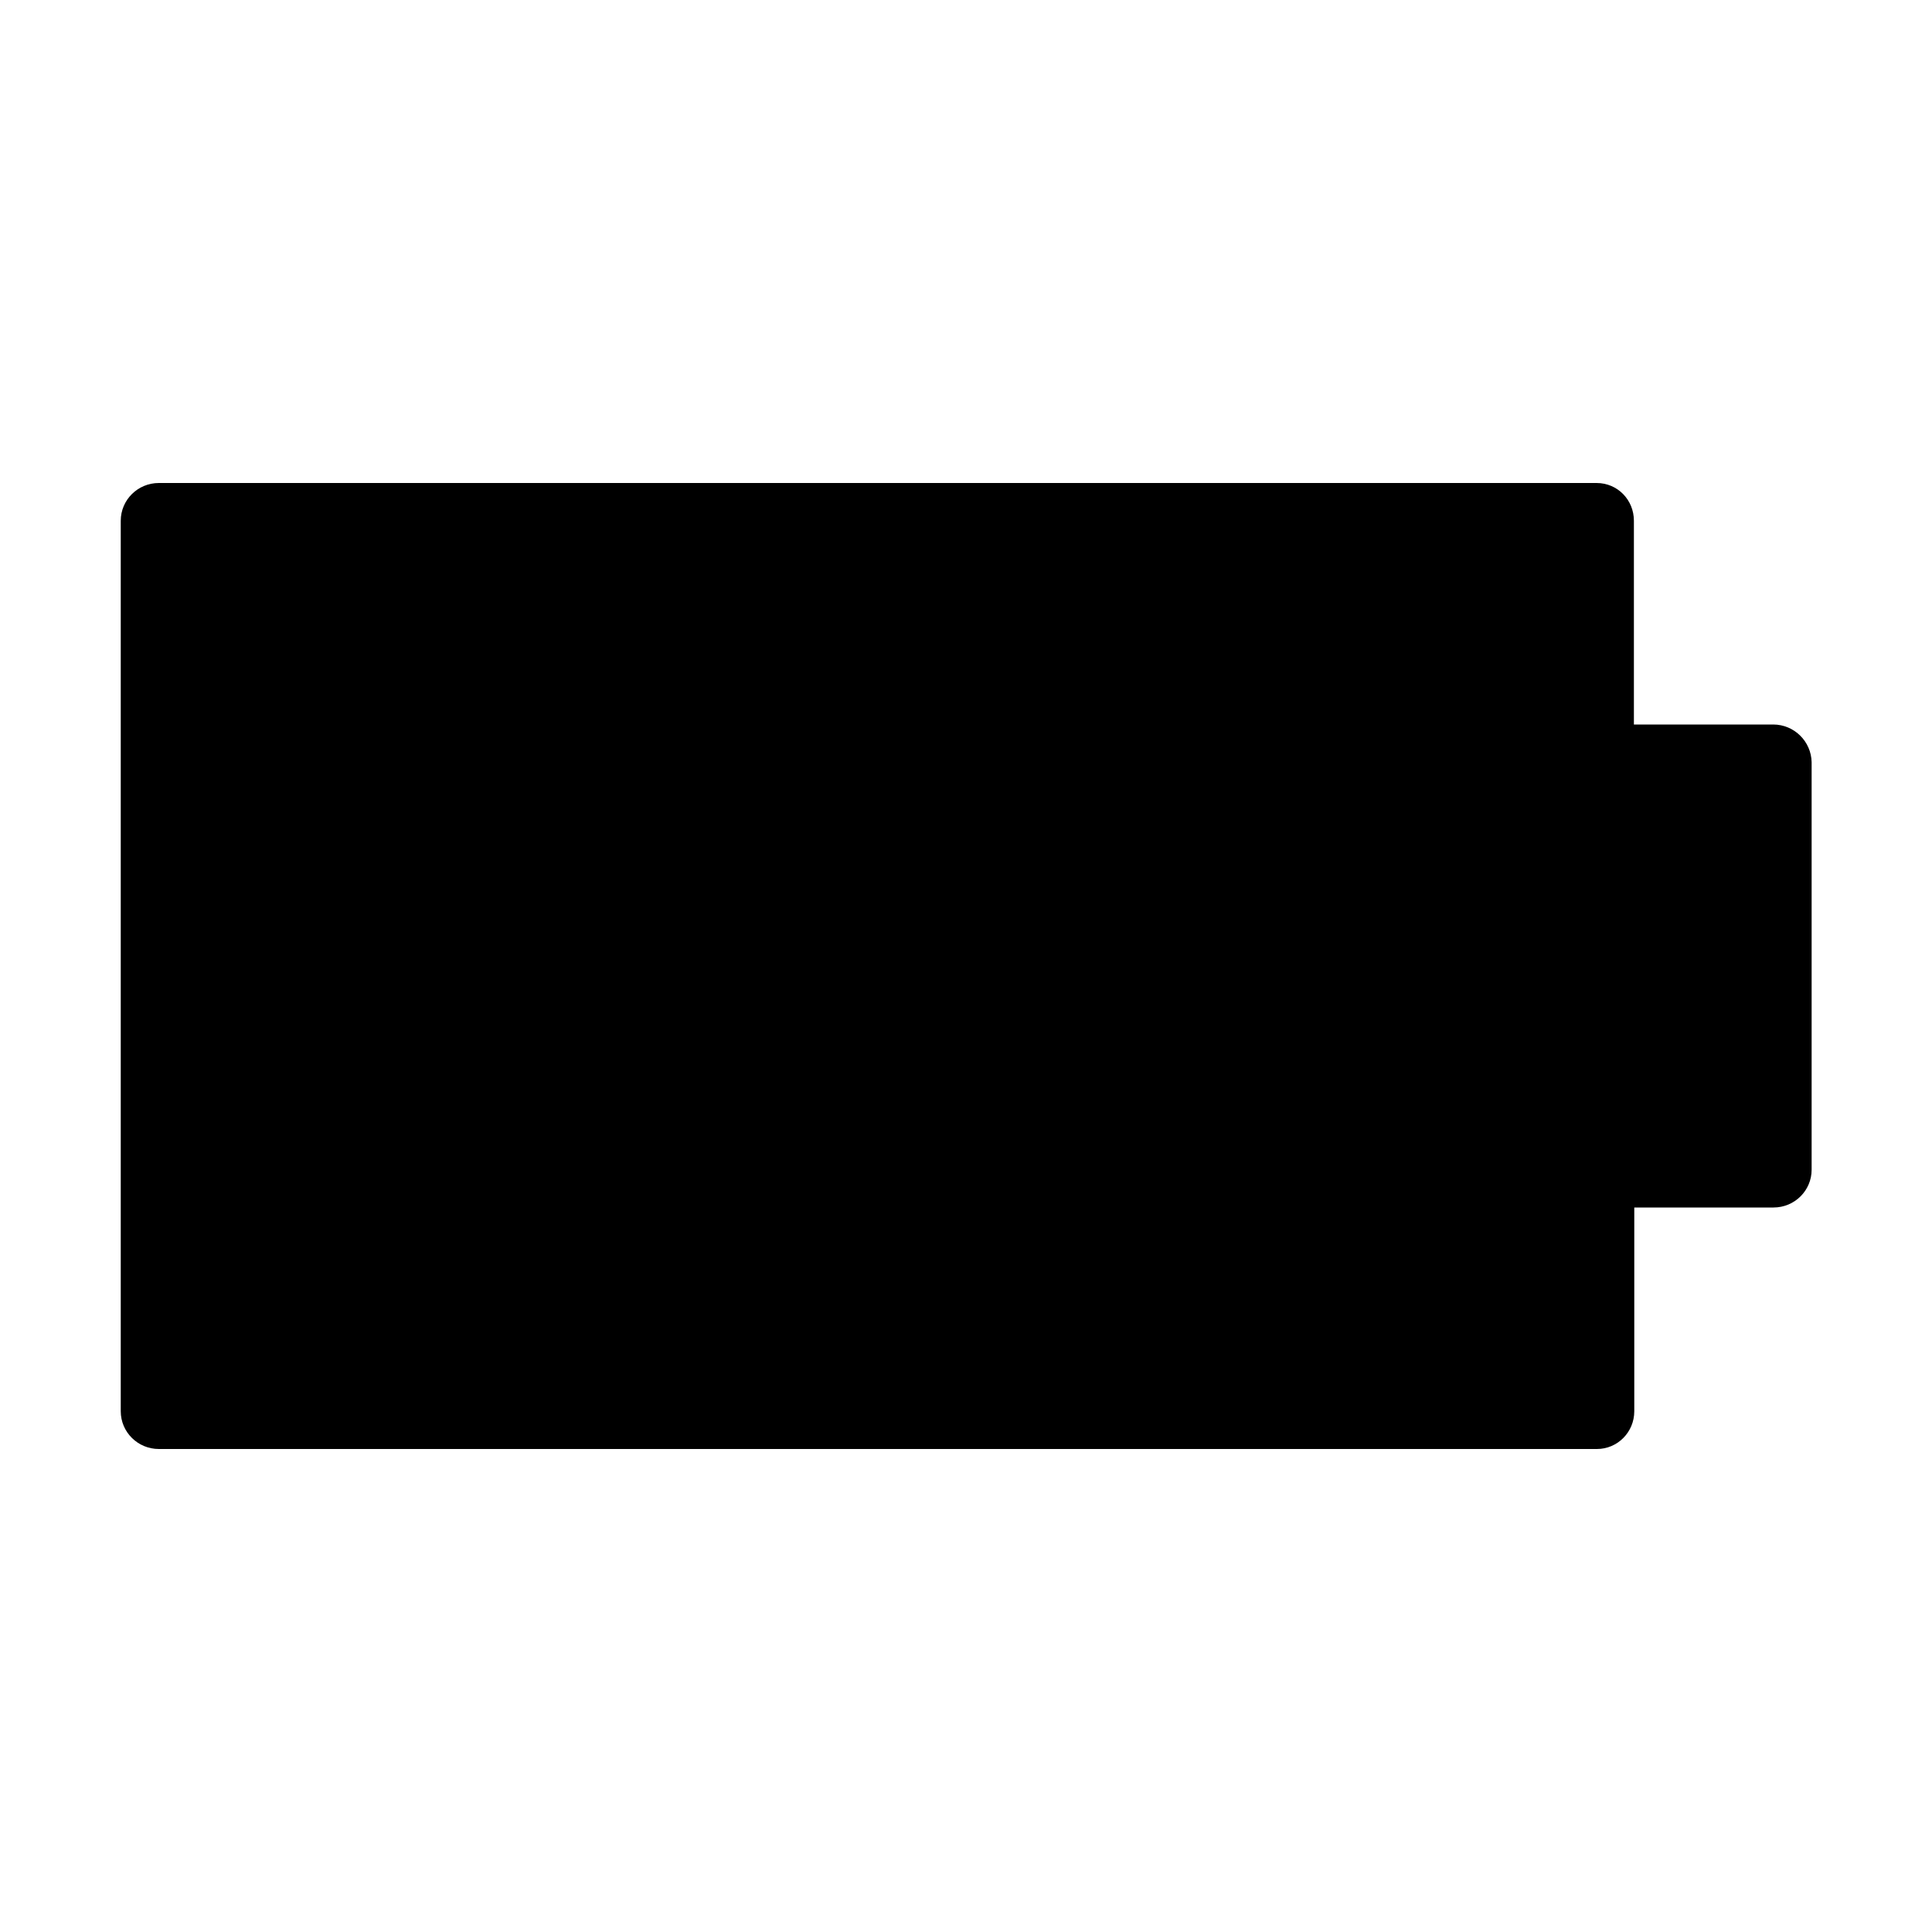
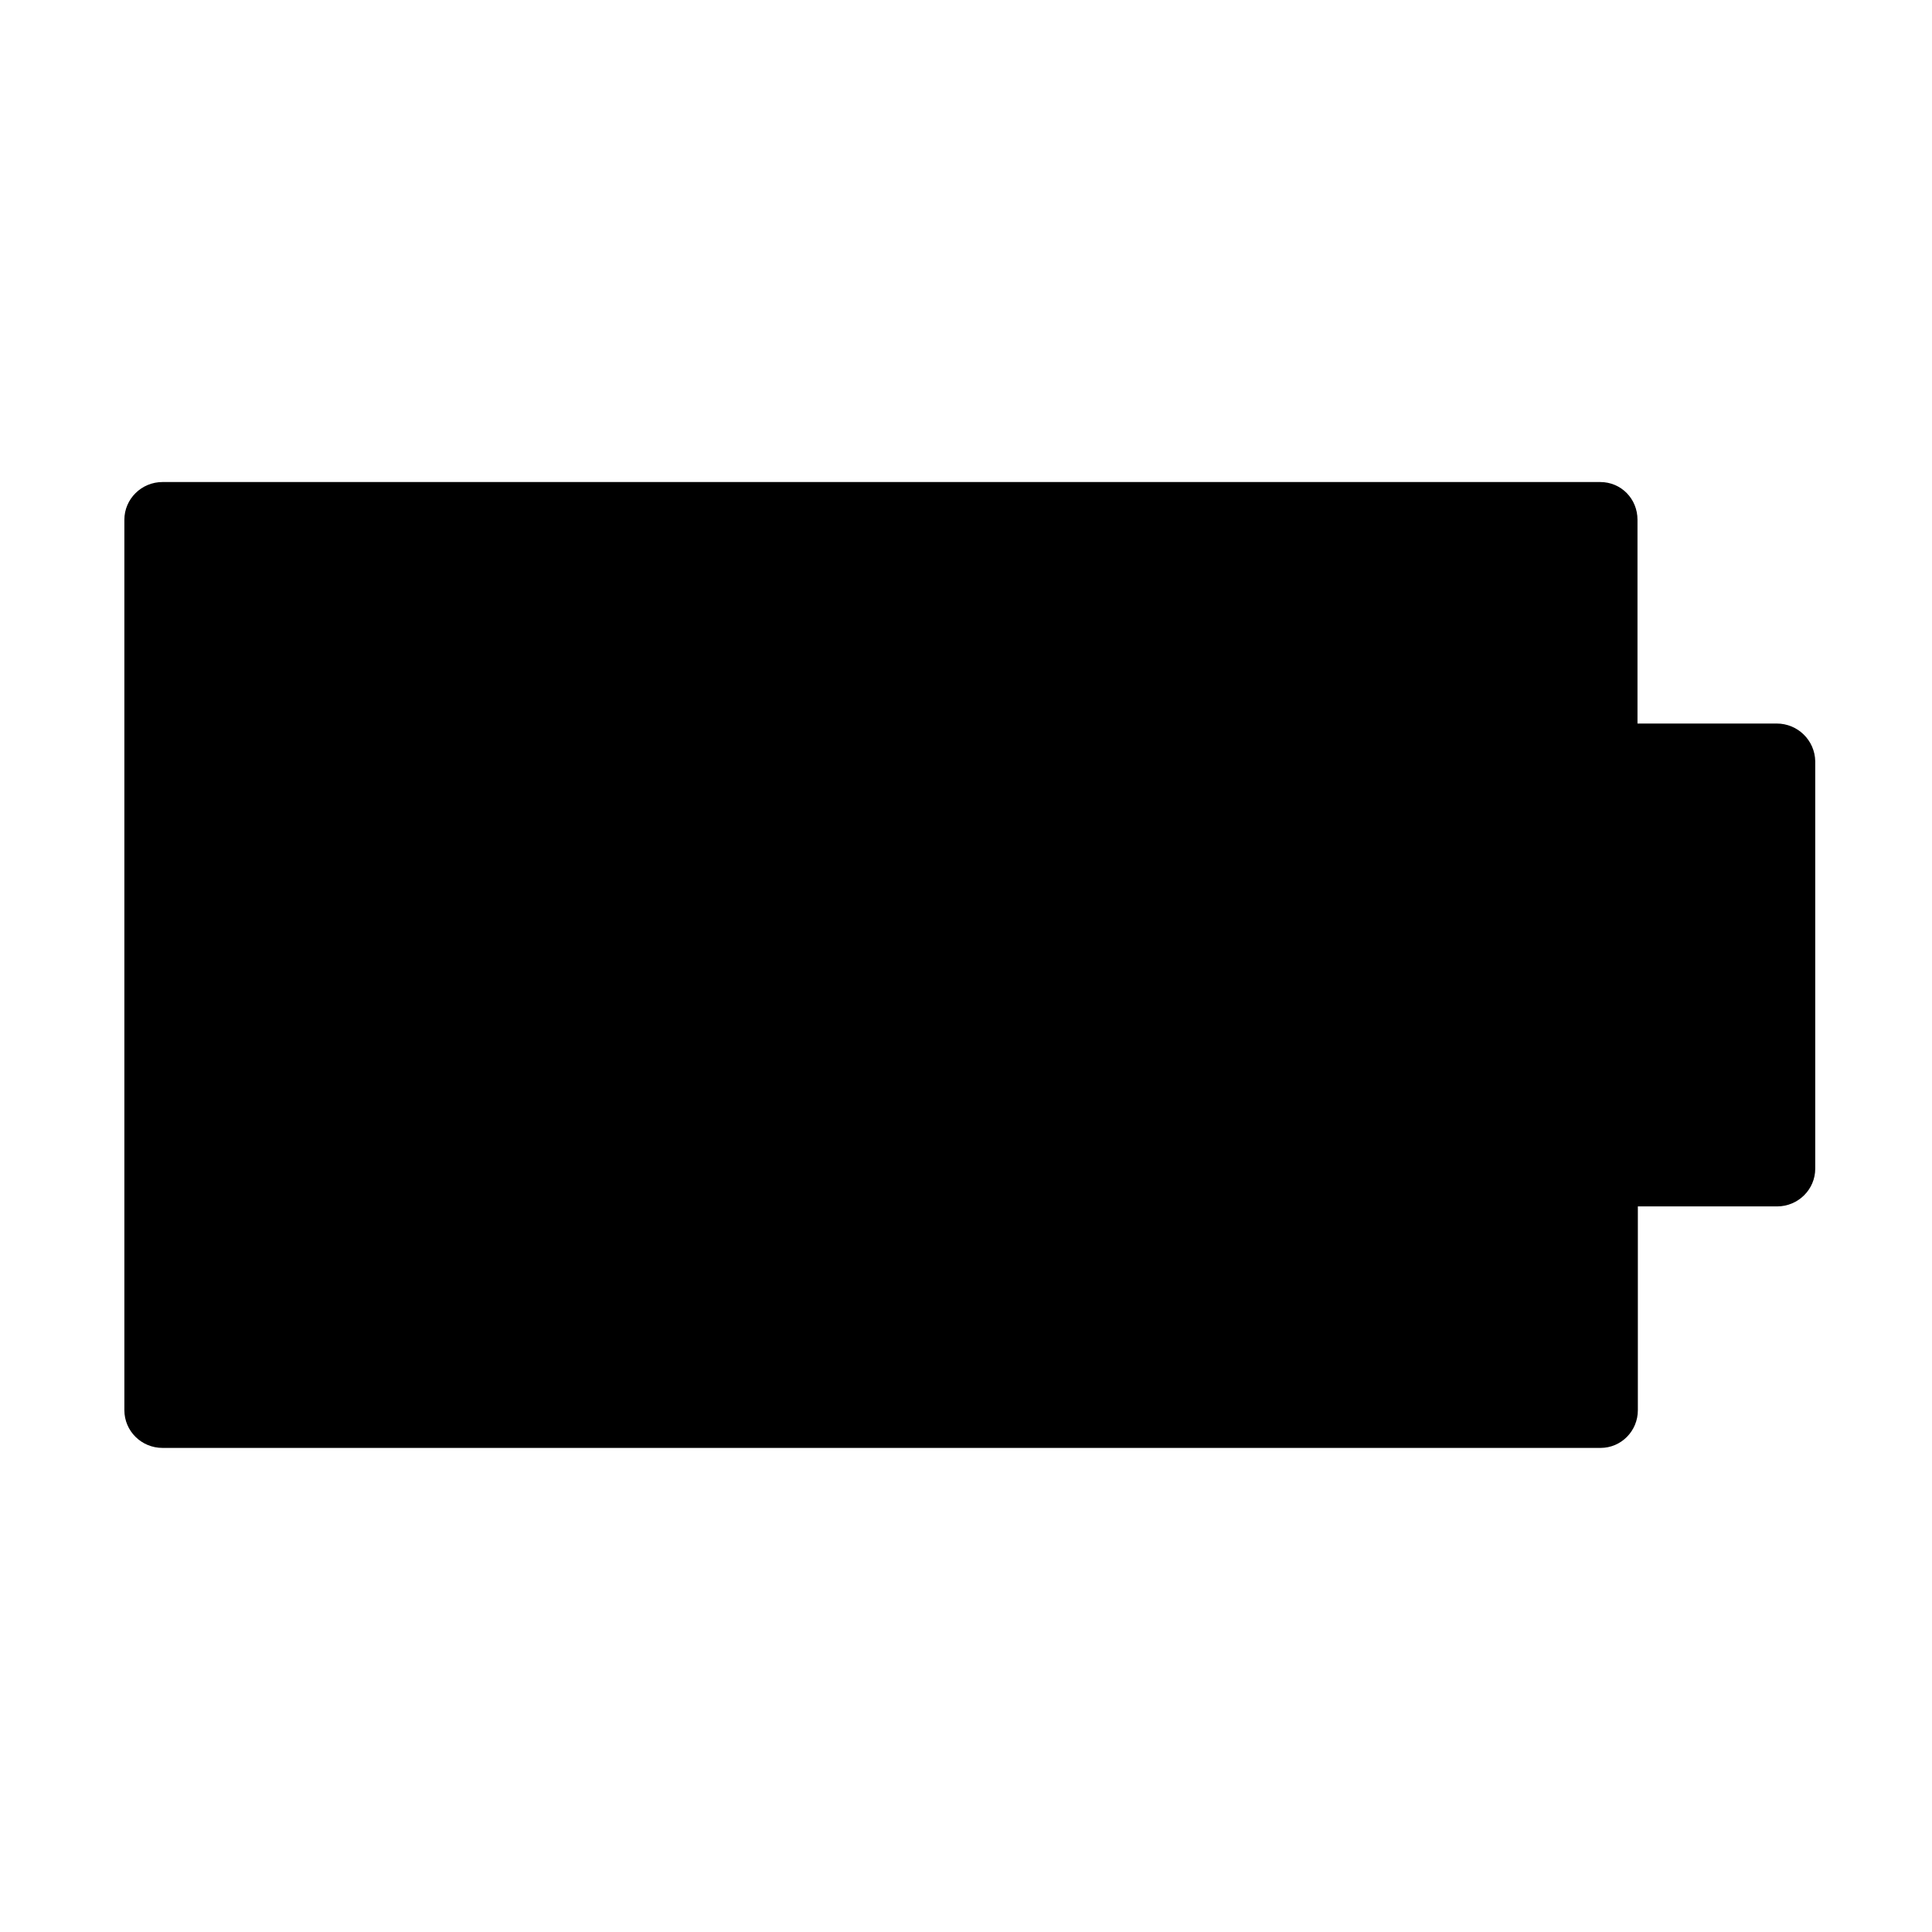
- <svg xmlns="http://www.w3.org/2000/svg" height="512px" id="Layer_1" style="enable-background:new 0 0 512 512;" version="1.1" viewBox="0 0 512 512" width="512px" xml:space="preserve">
-   <path d="M469.9,192H433v-54c0-5.5-4.3-10-9.9-10H42.1c-5.6,0-10.1,4.5-10.1,10v236c0,5.5,4.5,10,10.1,10h381.1c5.5,0,9.9-4.5,9.9-10  v-54h36.9c5.6,0,10.1-4.5,10.1-10V202C480,196.5,475.5,192,469.9,192z" />
+ <svg xmlns="http://www.w3.org/2000/svg" height="16" id="Layer_1" version="1.1" viewBox="0 0 16 16" width="16" xml:space="preserve">
+   <defs id="defs4146" />
+   <path d="m 14.714,5.992 -1.153,0 0,-1.688 c 0,-0.172 -0.134,-0.312 -0.309,-0.312 l -11.906,0 c -0.175,0 -0.316,0.141 -0.316,0.312 l 0,7.375 c 0,0.172 0.141,0.312 0.316,0.312 l 11.909,0 c 0.172,0 0.309,-0.141 0.309,-0.312 l 0,-1.688 1.153,0 c 0.175,0 0.316,-0.141 0.316,-0.312 l 0,-3.375 c -0.003,-0.172 -0.144,-0.312 -0.319,-0.312 z" id="path4142" style="stroke-width:0.031" />
</svg>
